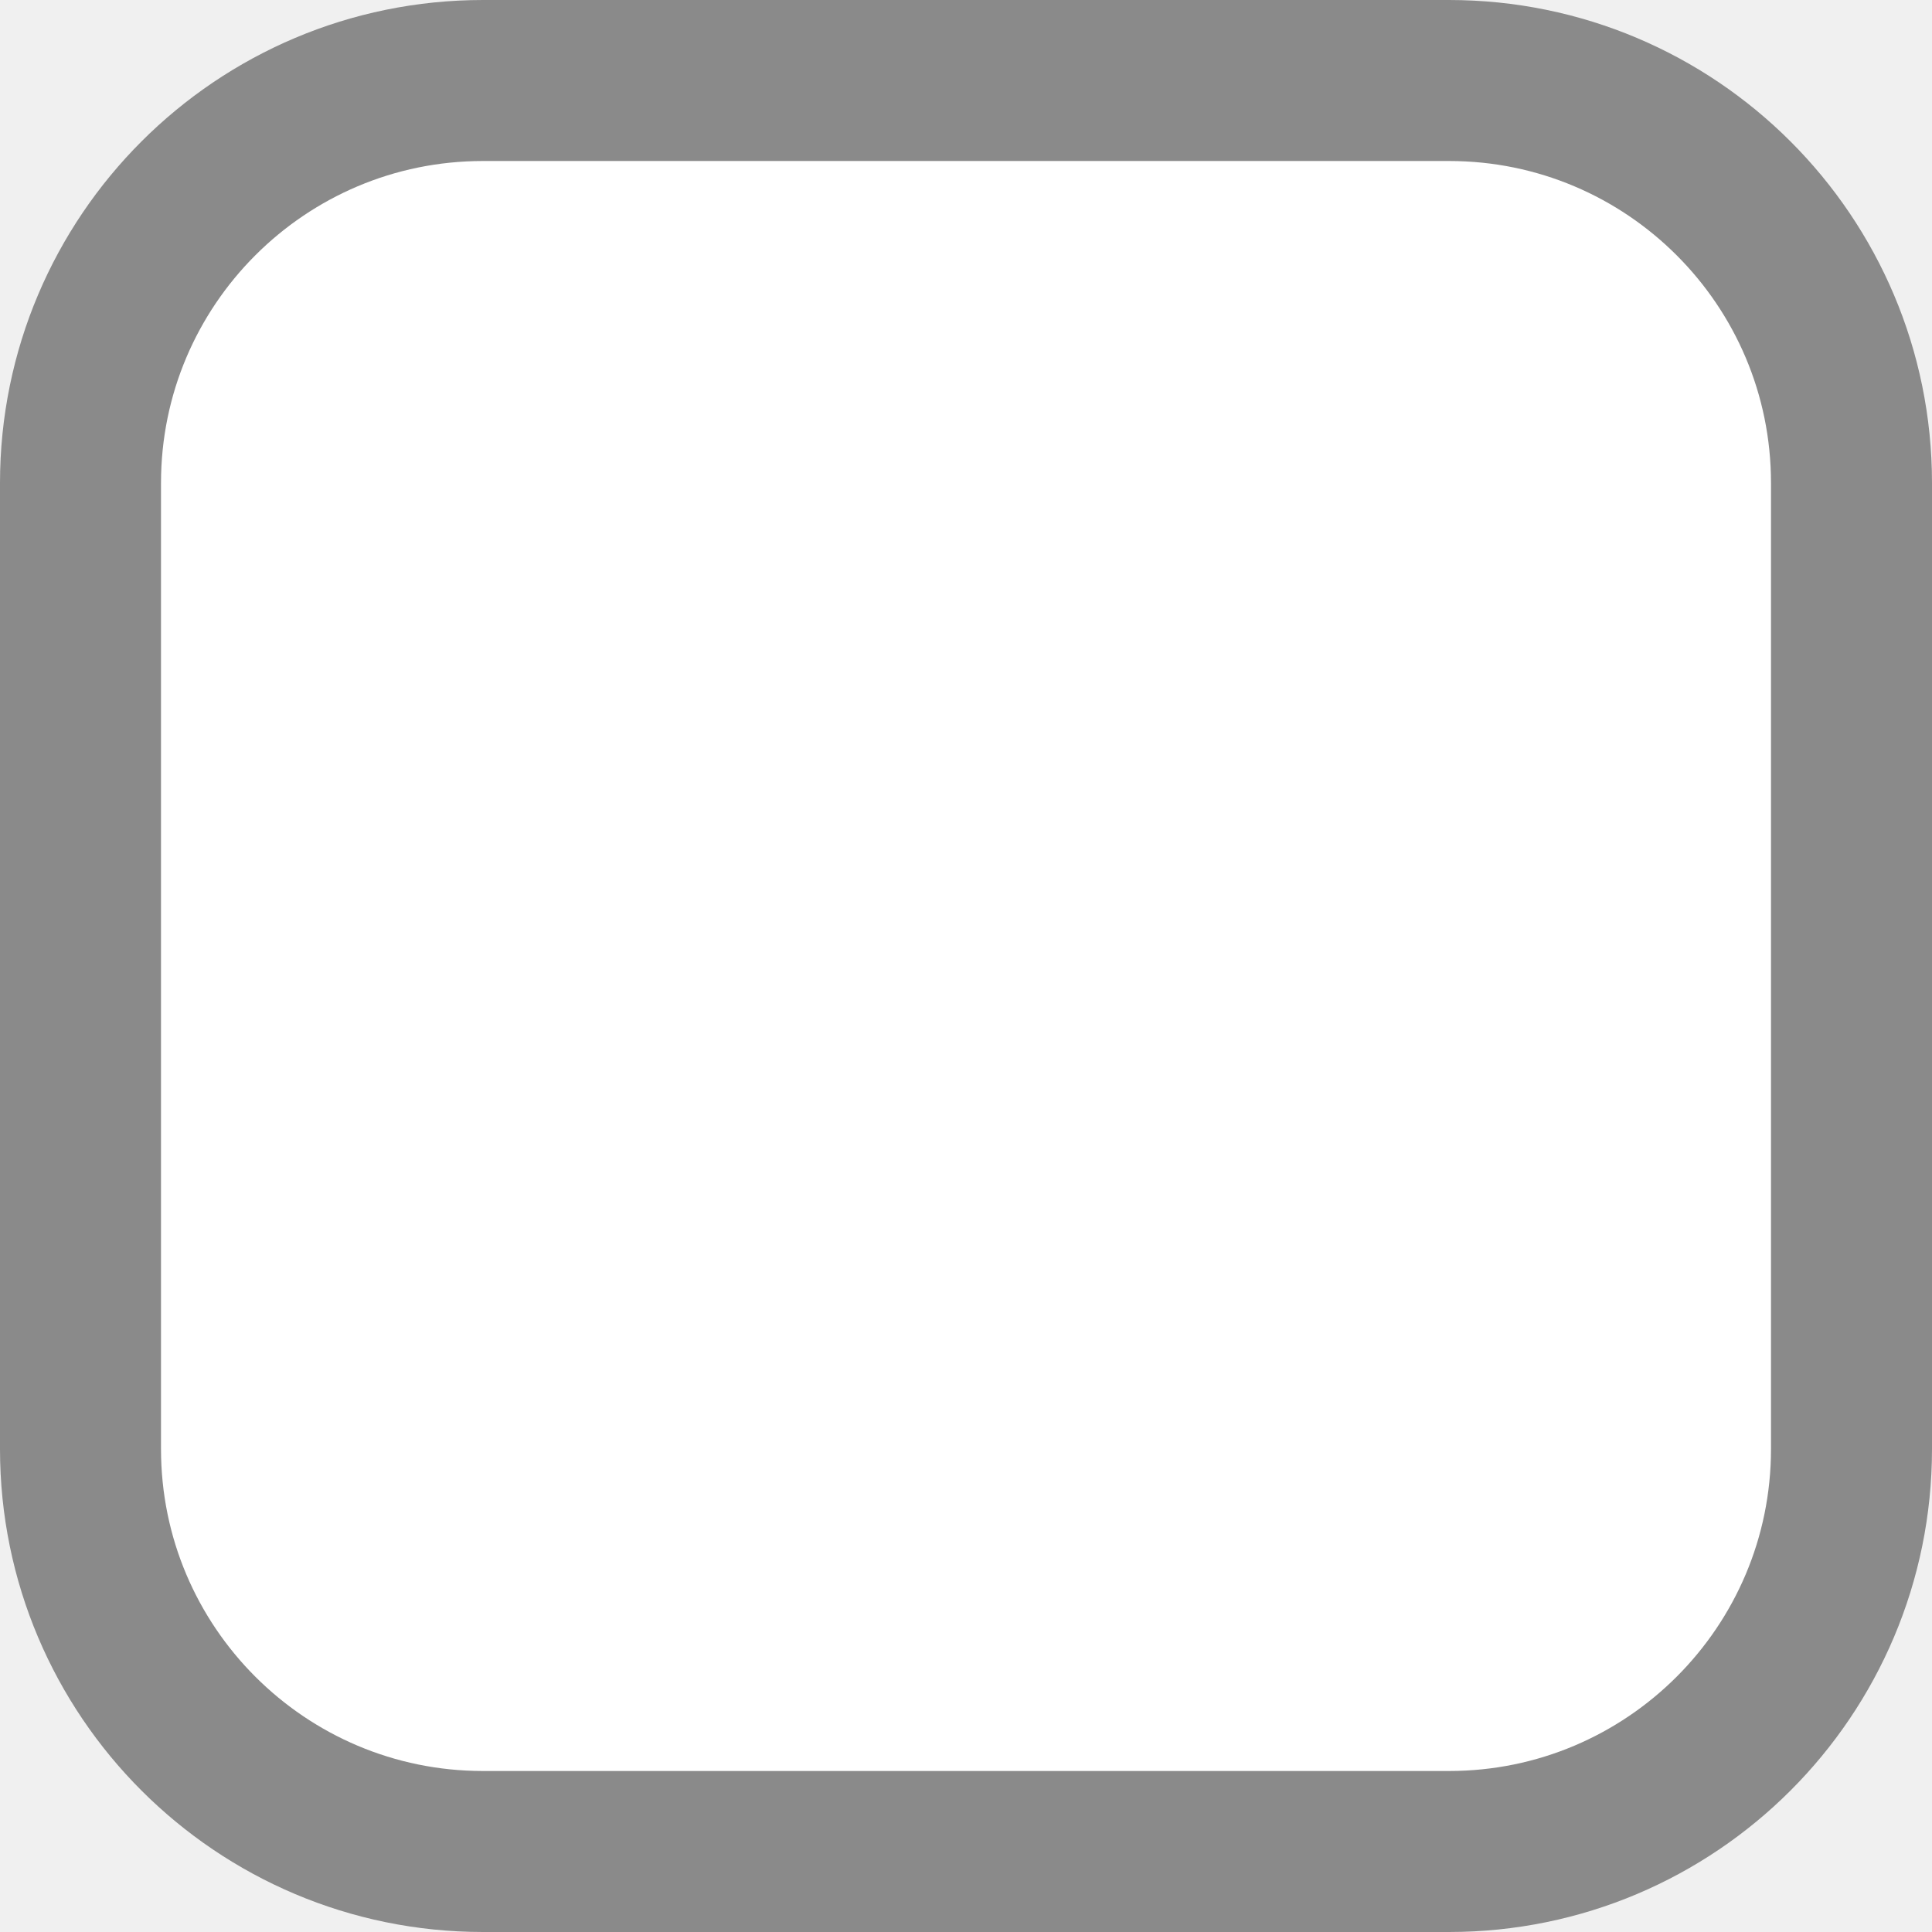
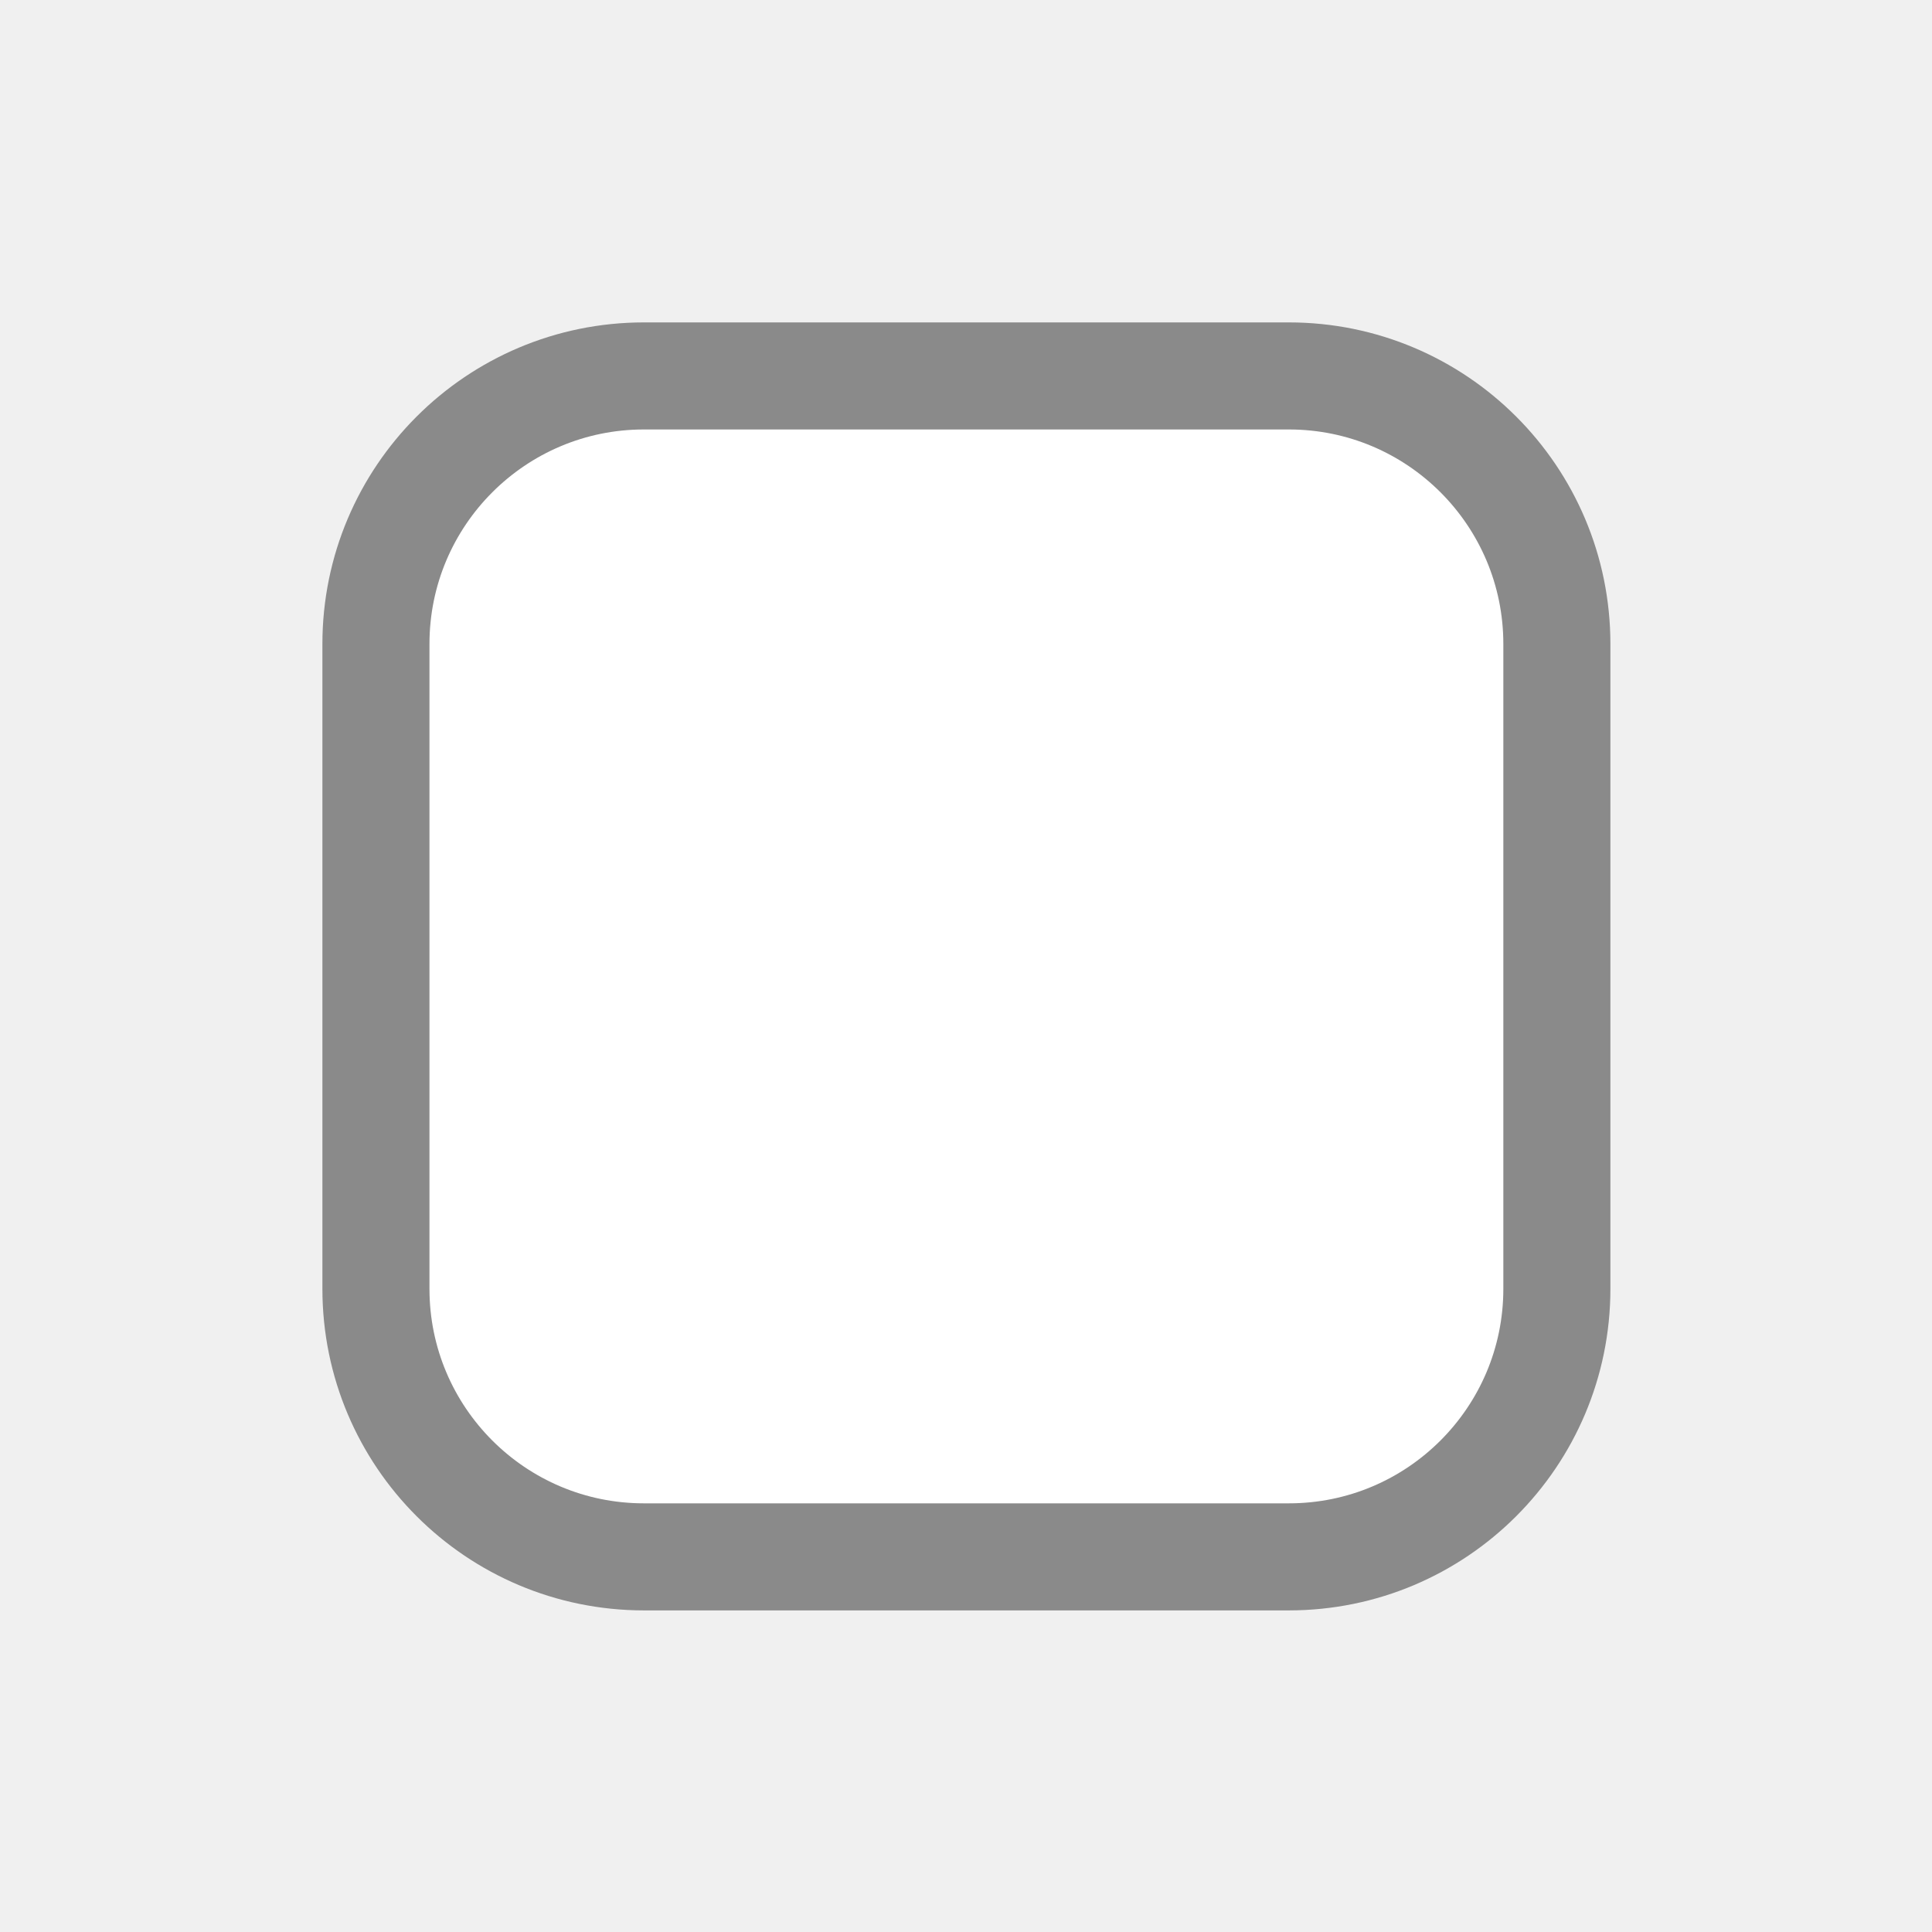
<svg xmlns="http://www.w3.org/2000/svg" width="24" height="24" viewBox="0 0 24 24" fill="none">
-   <rect x="1" y="1" width="22" height="22" rx="5" fill="white" stroke="#8A8A8A" stroke-width="2" />
+   <rect x="4.67" y="4.67" width="14.67" height="14.67" rx="3.33" fill="white" stroke="#8A8A8A" stroke-width="1.33" />
</svg>
